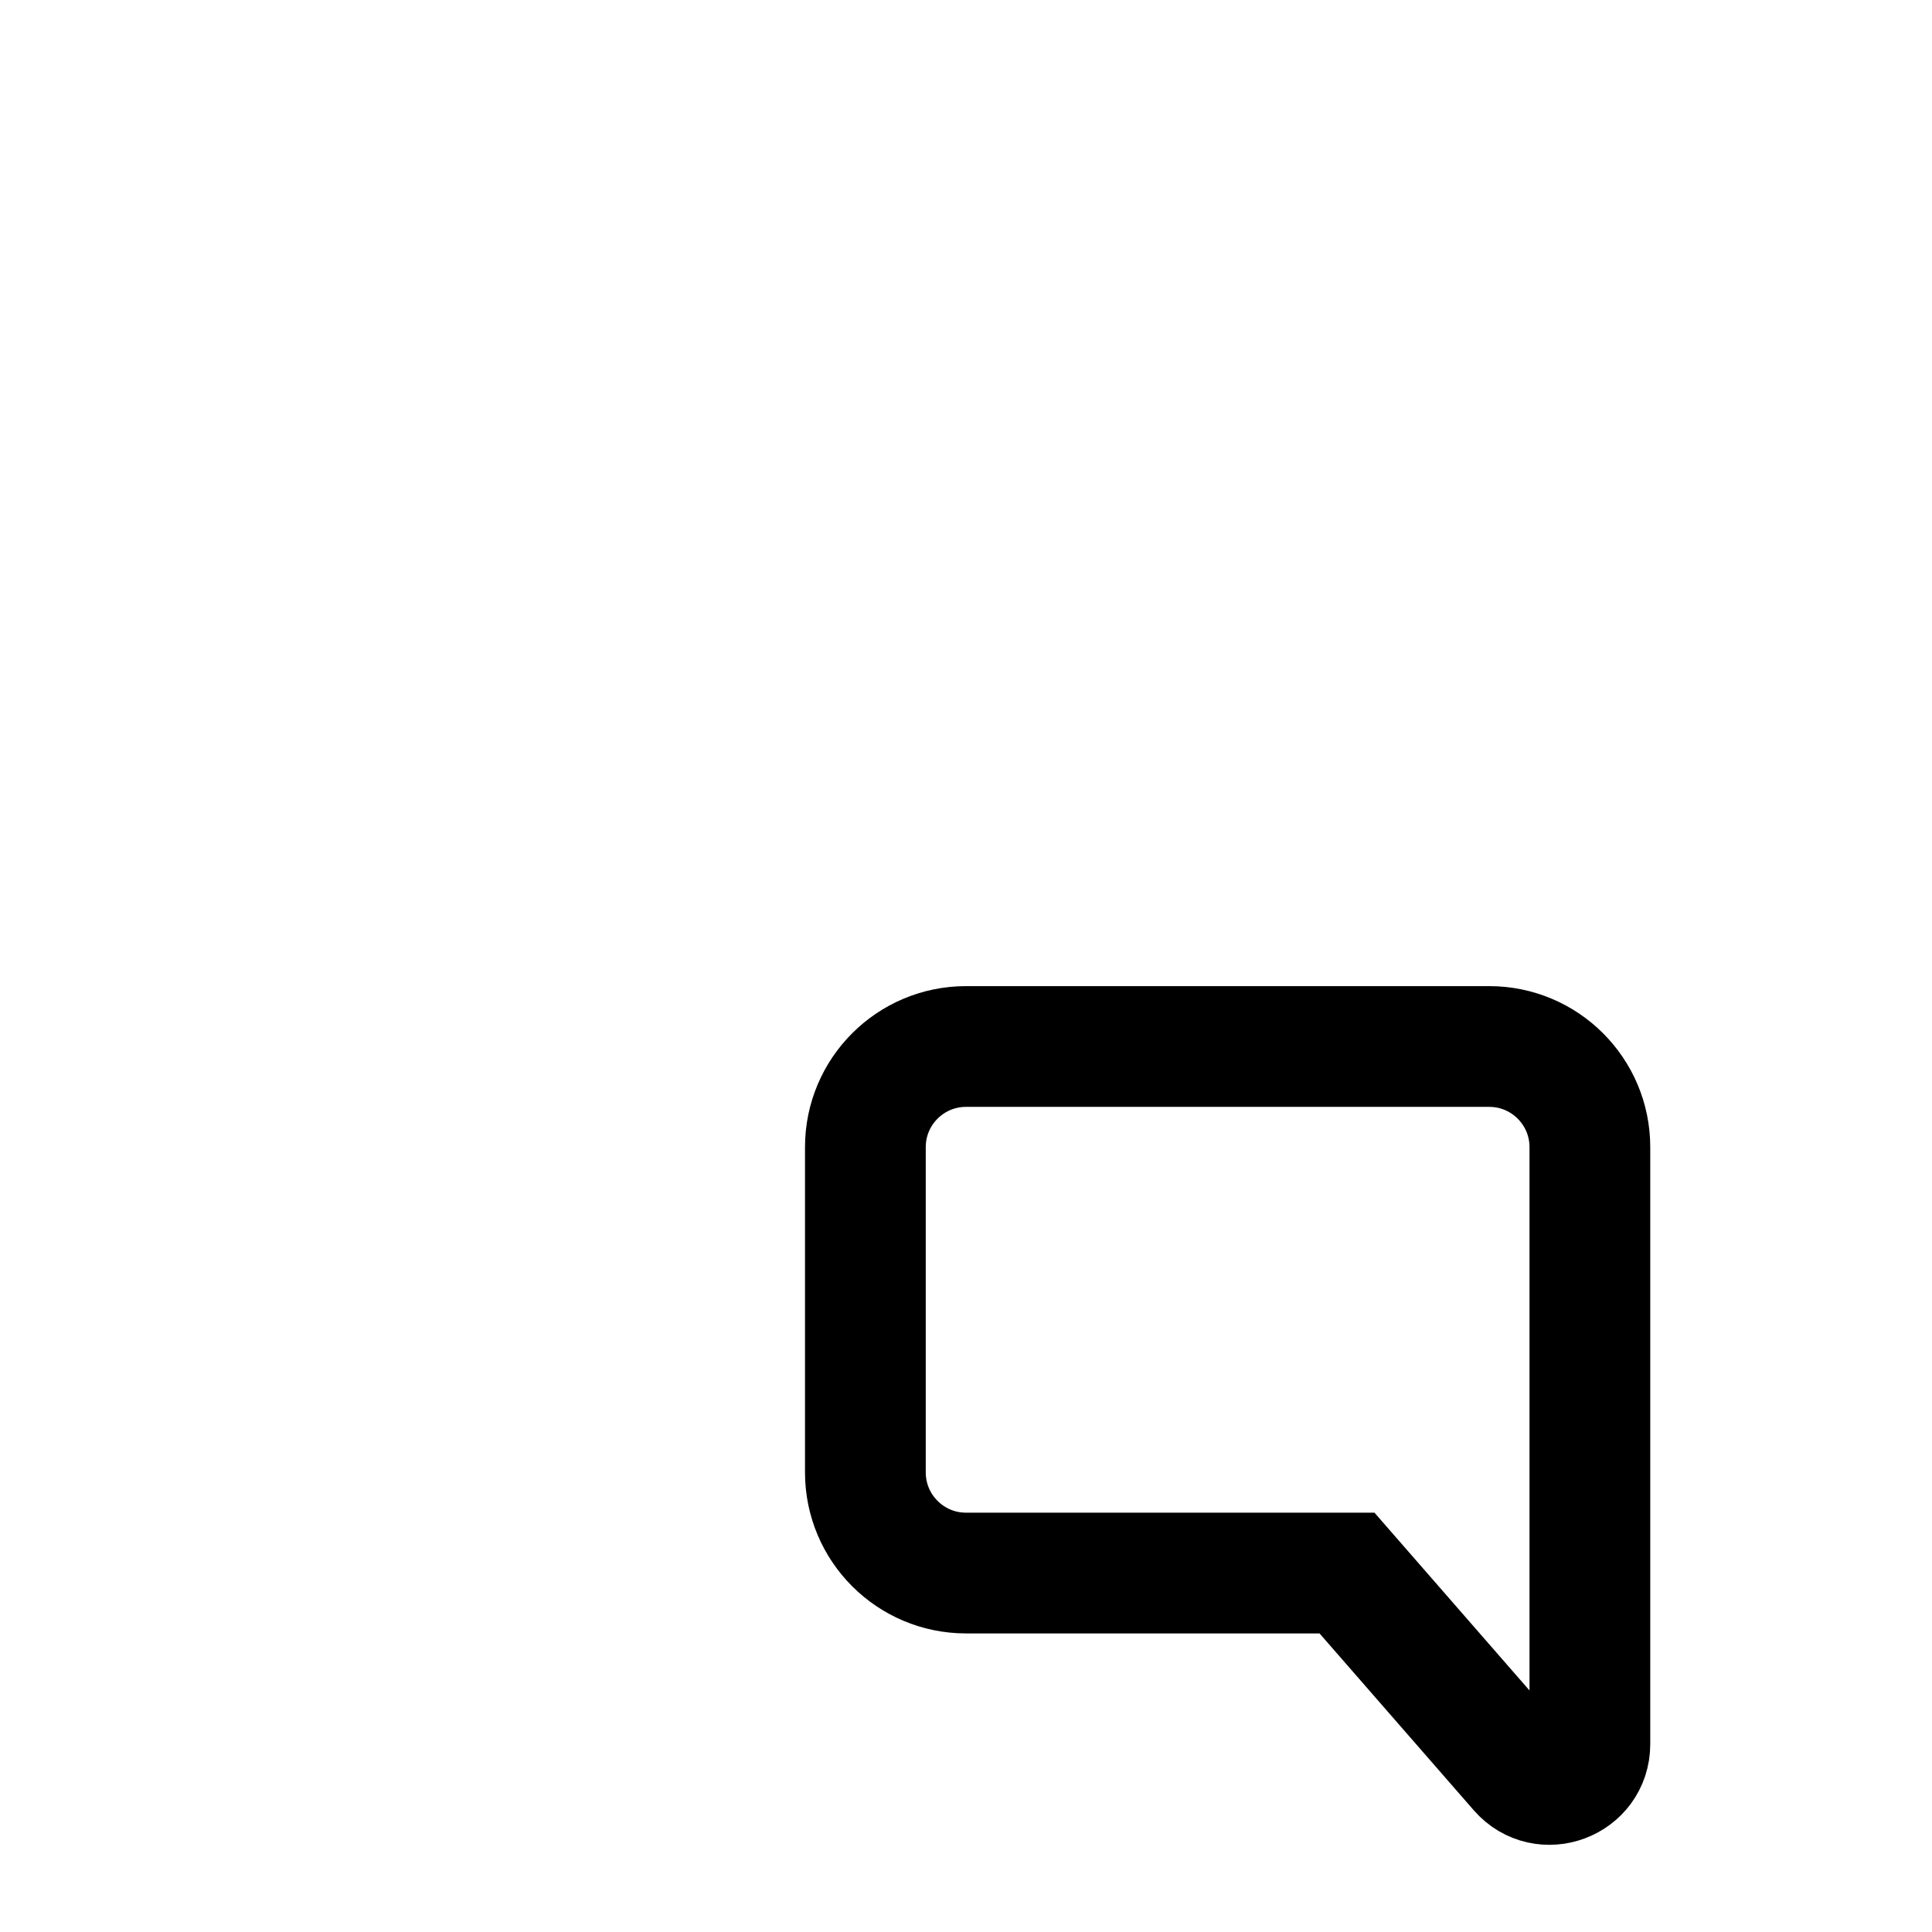
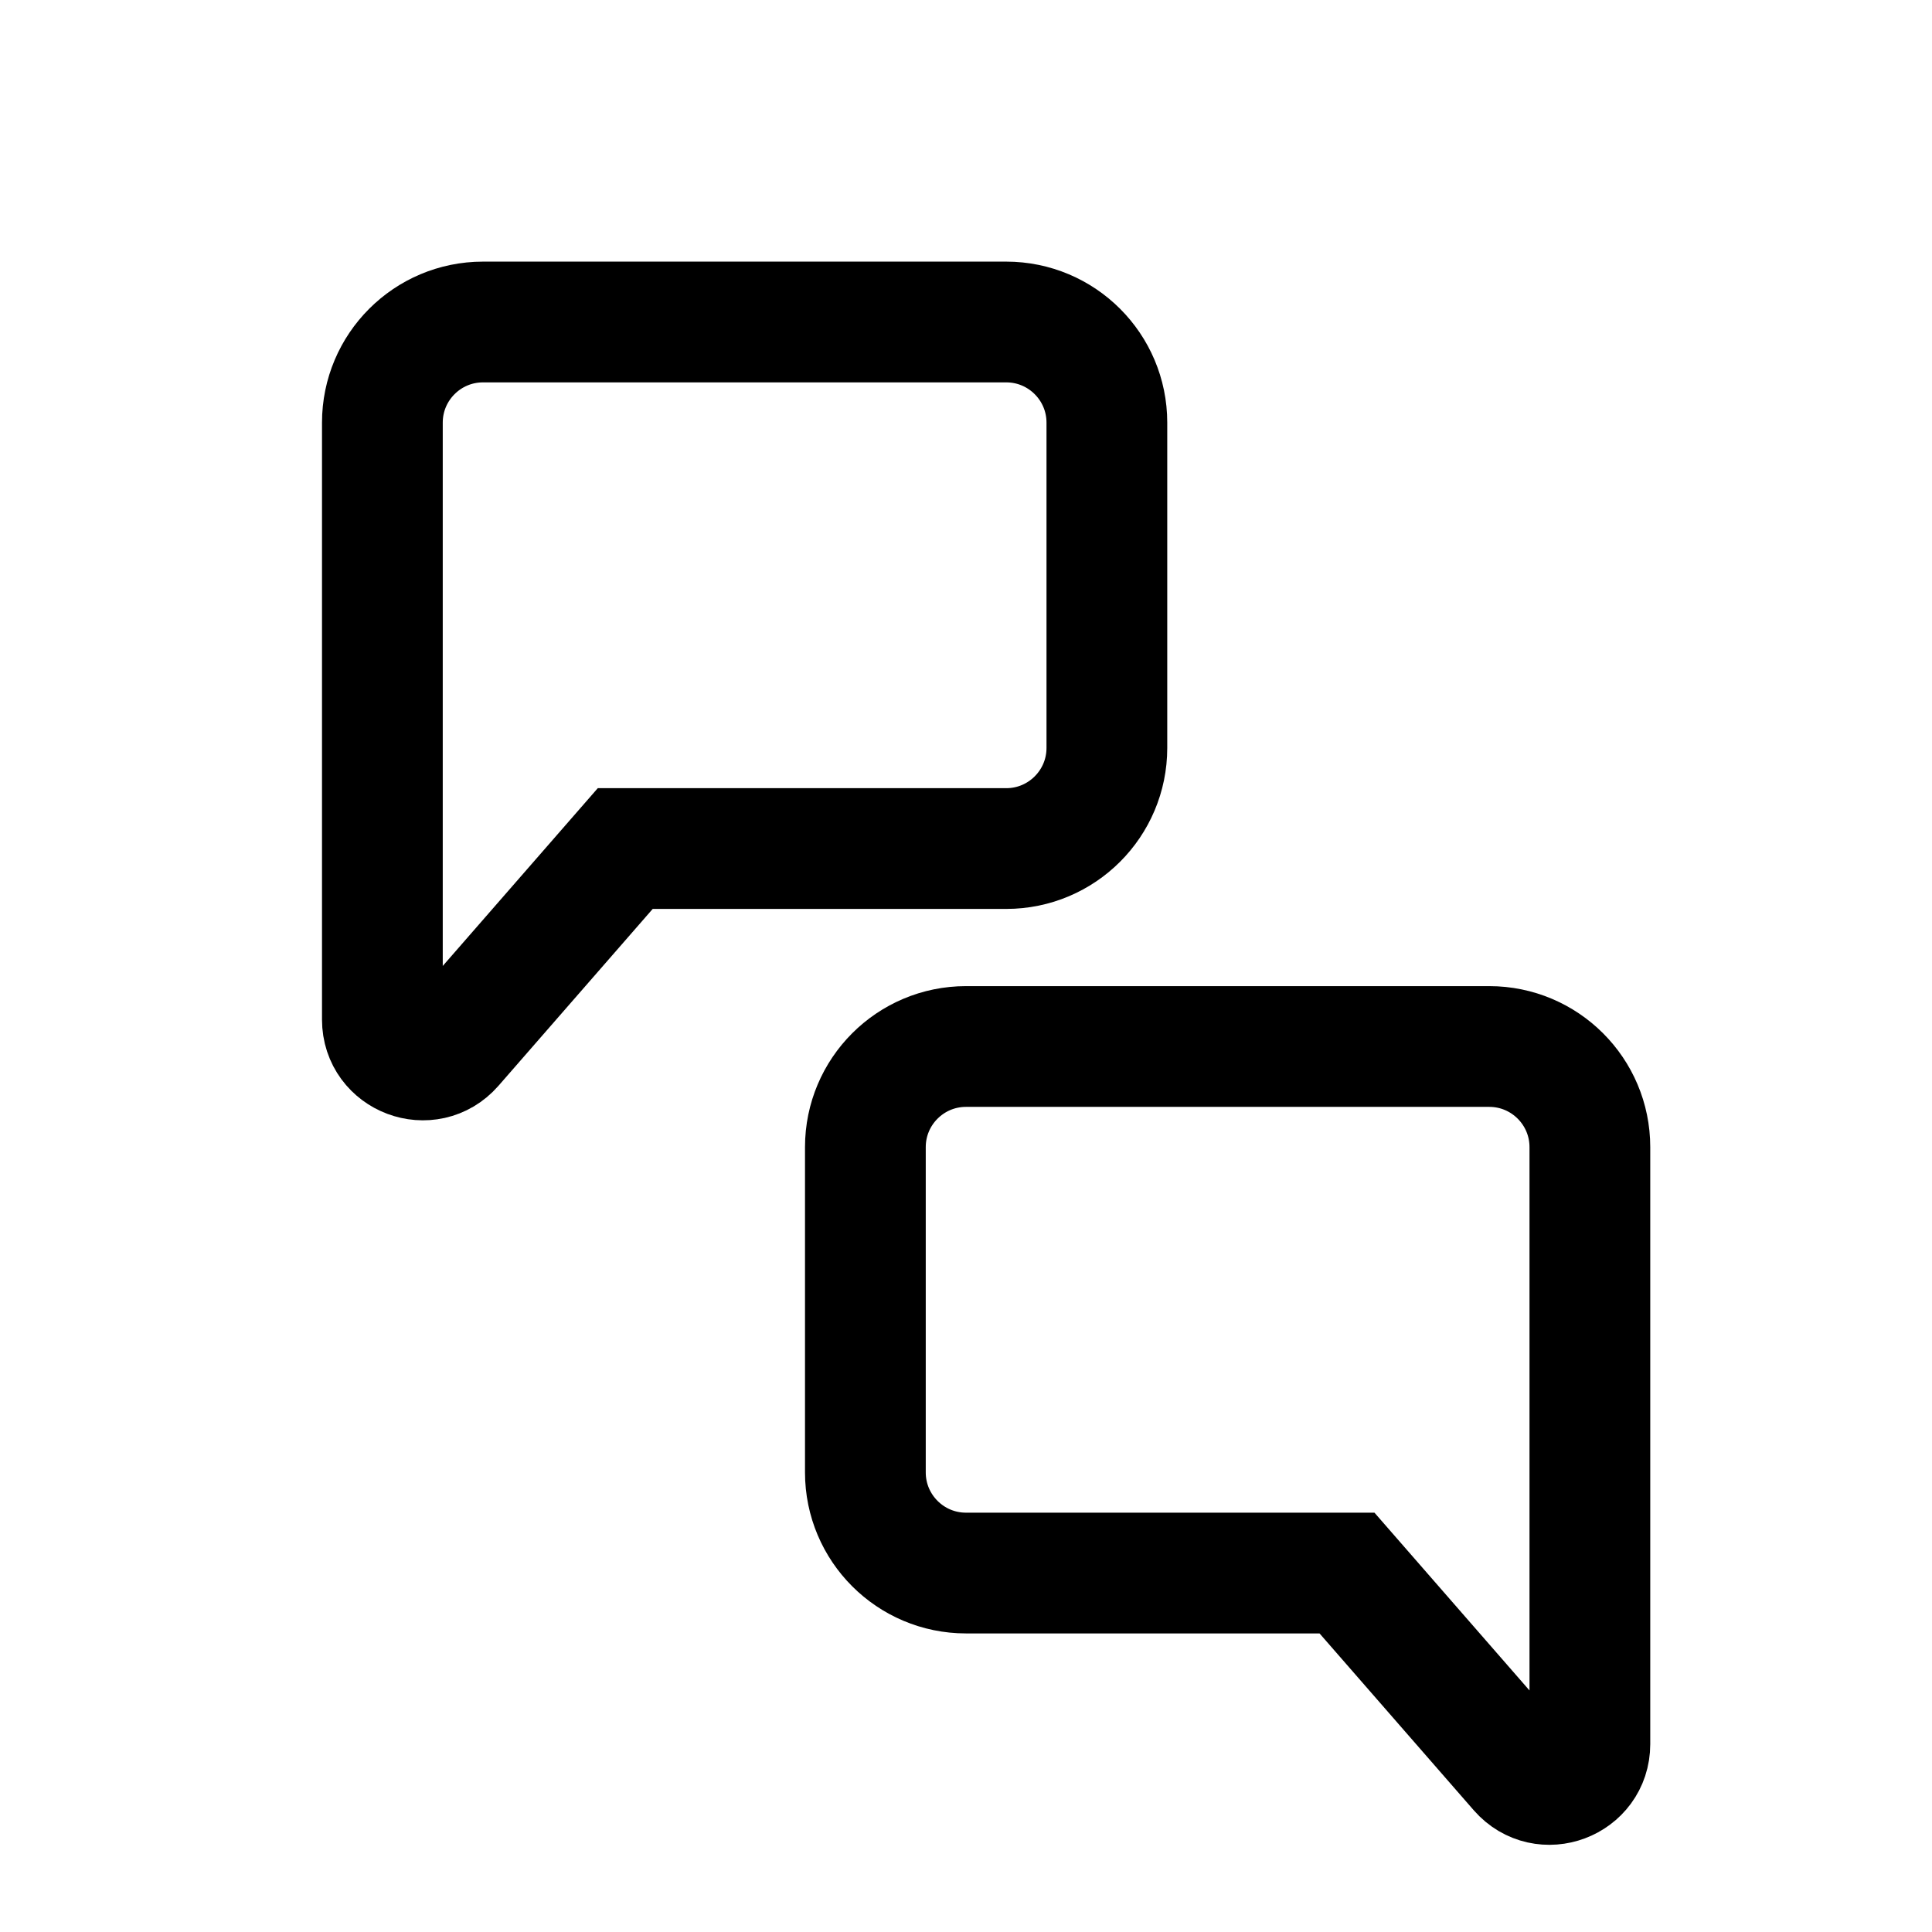
<svg xmlns="http://www.w3.org/2000/svg" viewBox="0 0 24 24" style="fill: none" stroke="currentColor" stroke-width="1.5">
+   <path d="M12.5 4H6C5.31 4 4.75 4.56 4.75 5.25V10.541V12.666C4.75 13.128 5.323 13.343 5.627 12.995L7.767 10.541H12.5C13.19 10.541 13.75 9.981 13.75 9.291V5.25C13.75 4.56 13.19 4 12.5 4Z" />
  <path d="M12 13H18.5C19.19 13 19.75 13.56 19.75 14.25V19.541V21.666C19.75 22.128 19.177 22.343 18.873 21.995L16.733 19.541H12C11.31 19.541 10.75 18.981 10.75 18.291V14.25C10.75 13.56 11.31 13 12 13Z" />
</svg>
